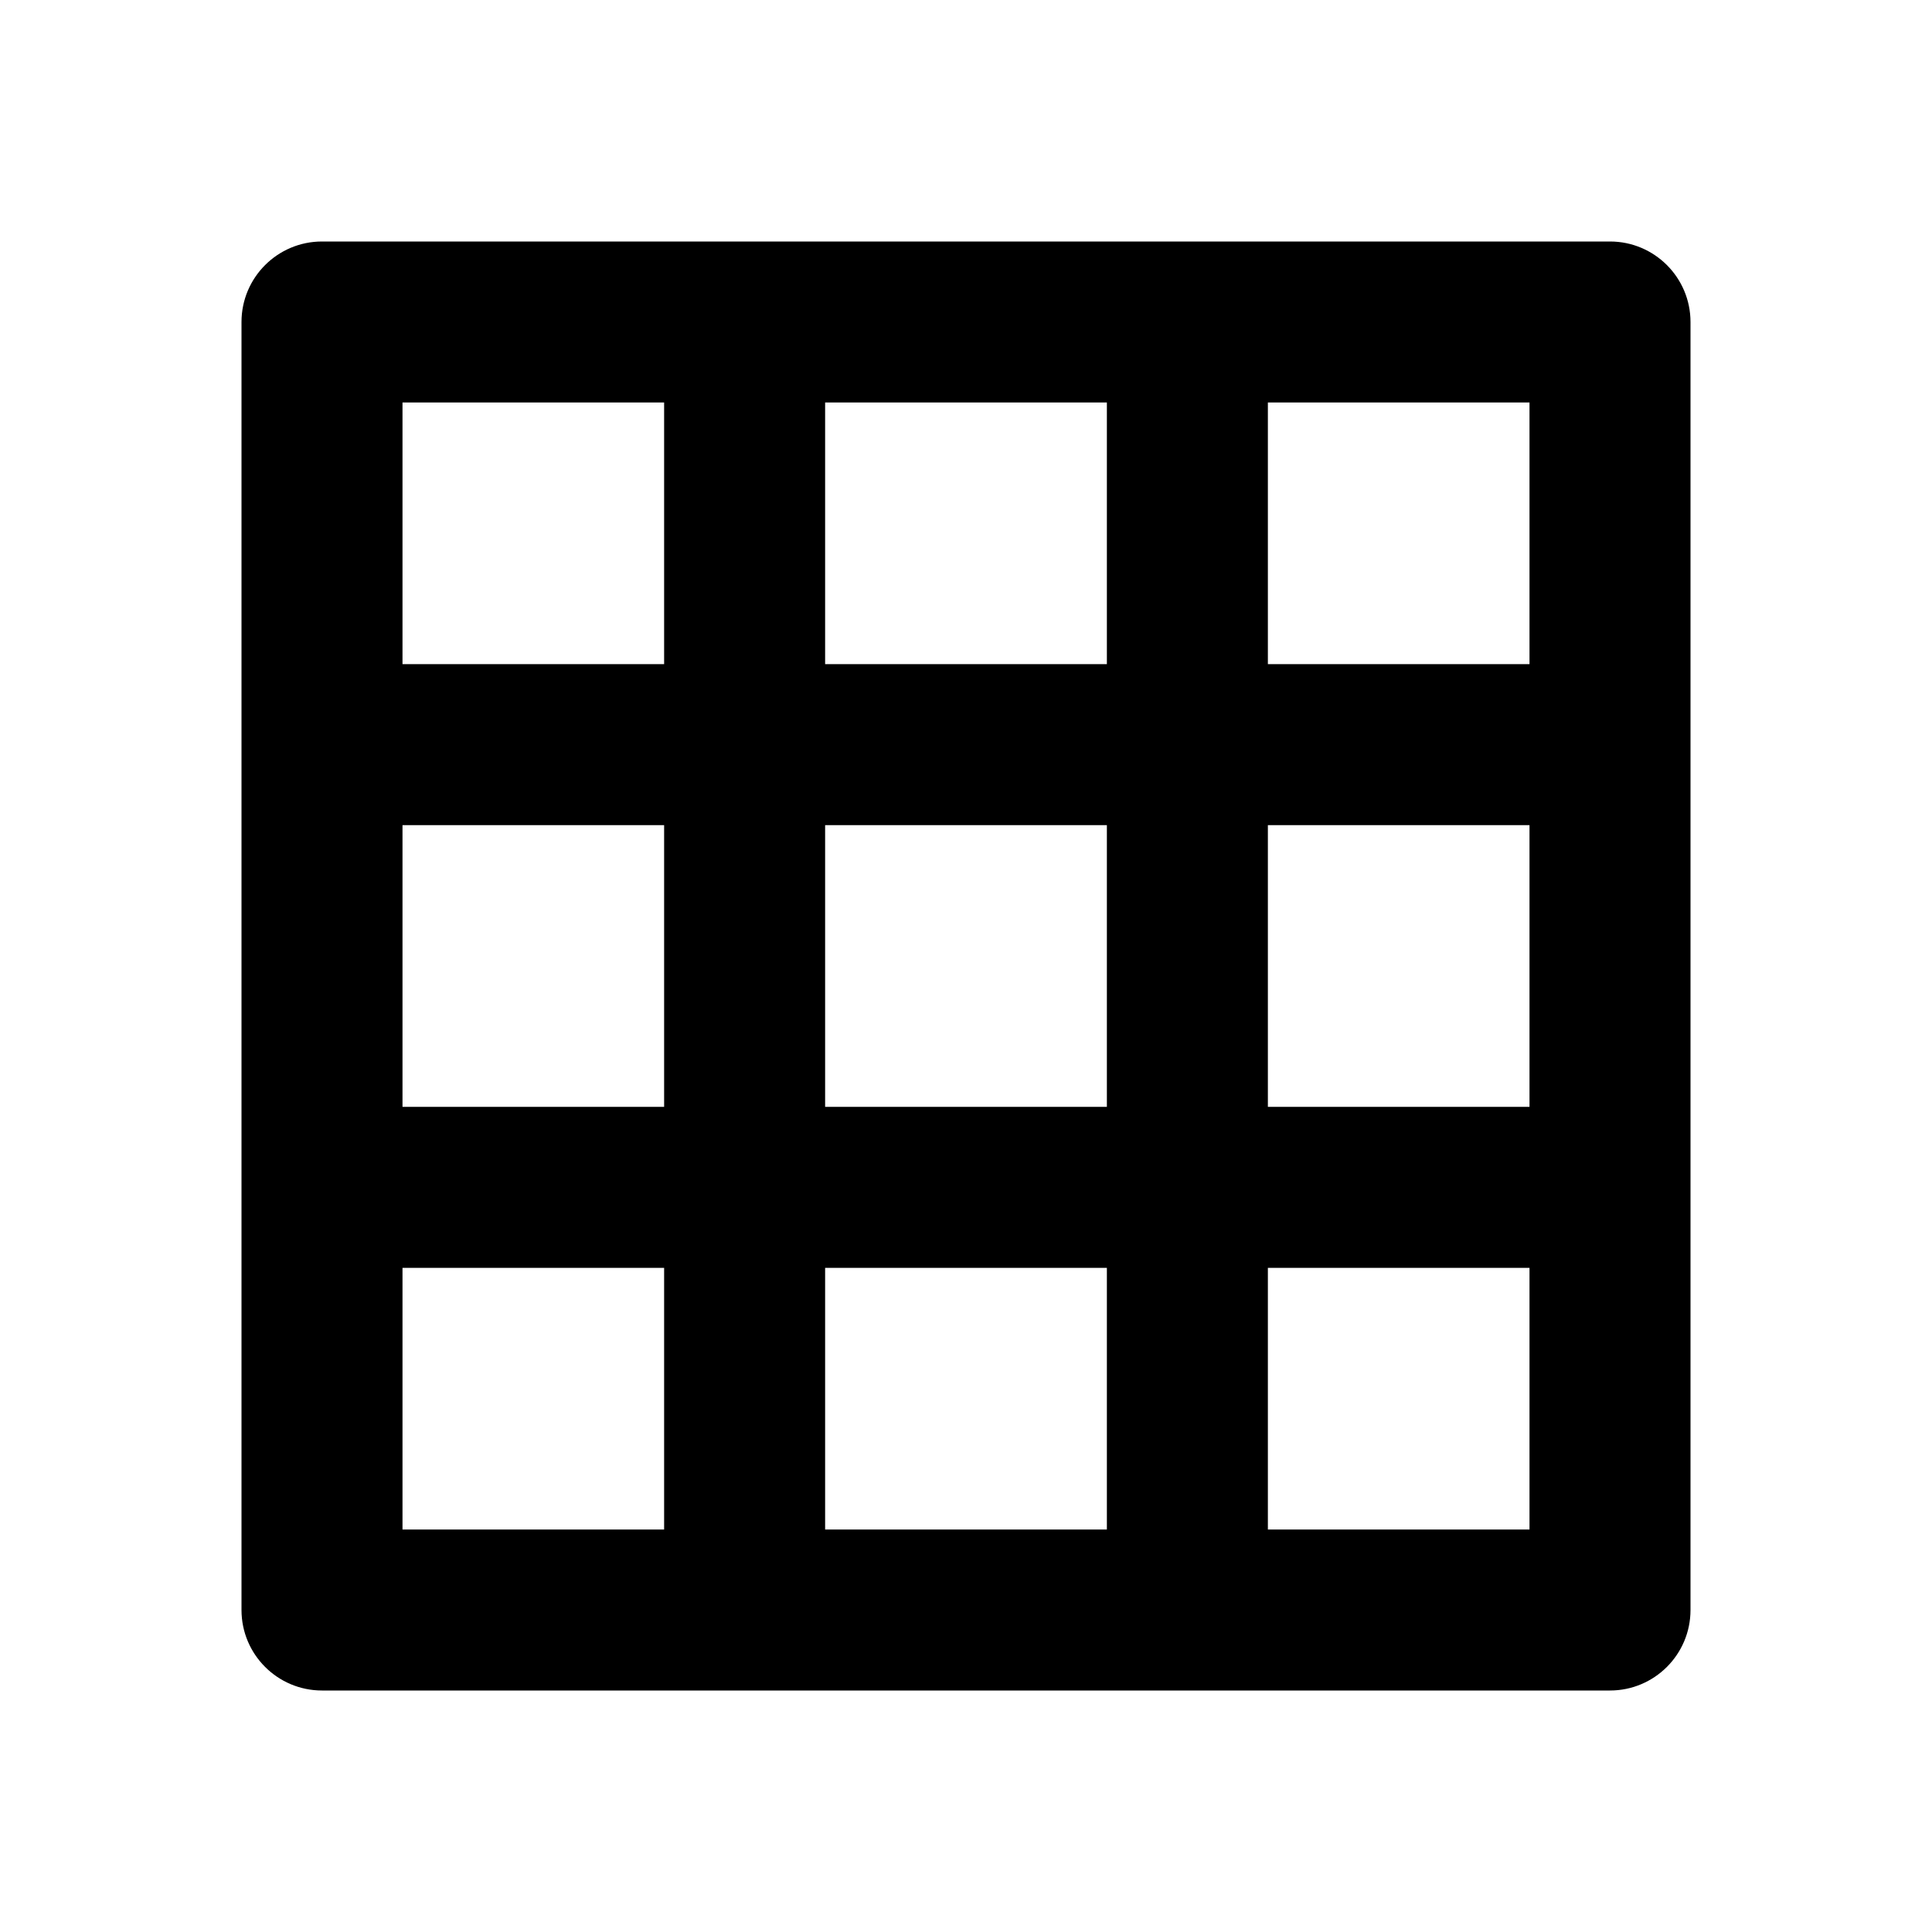
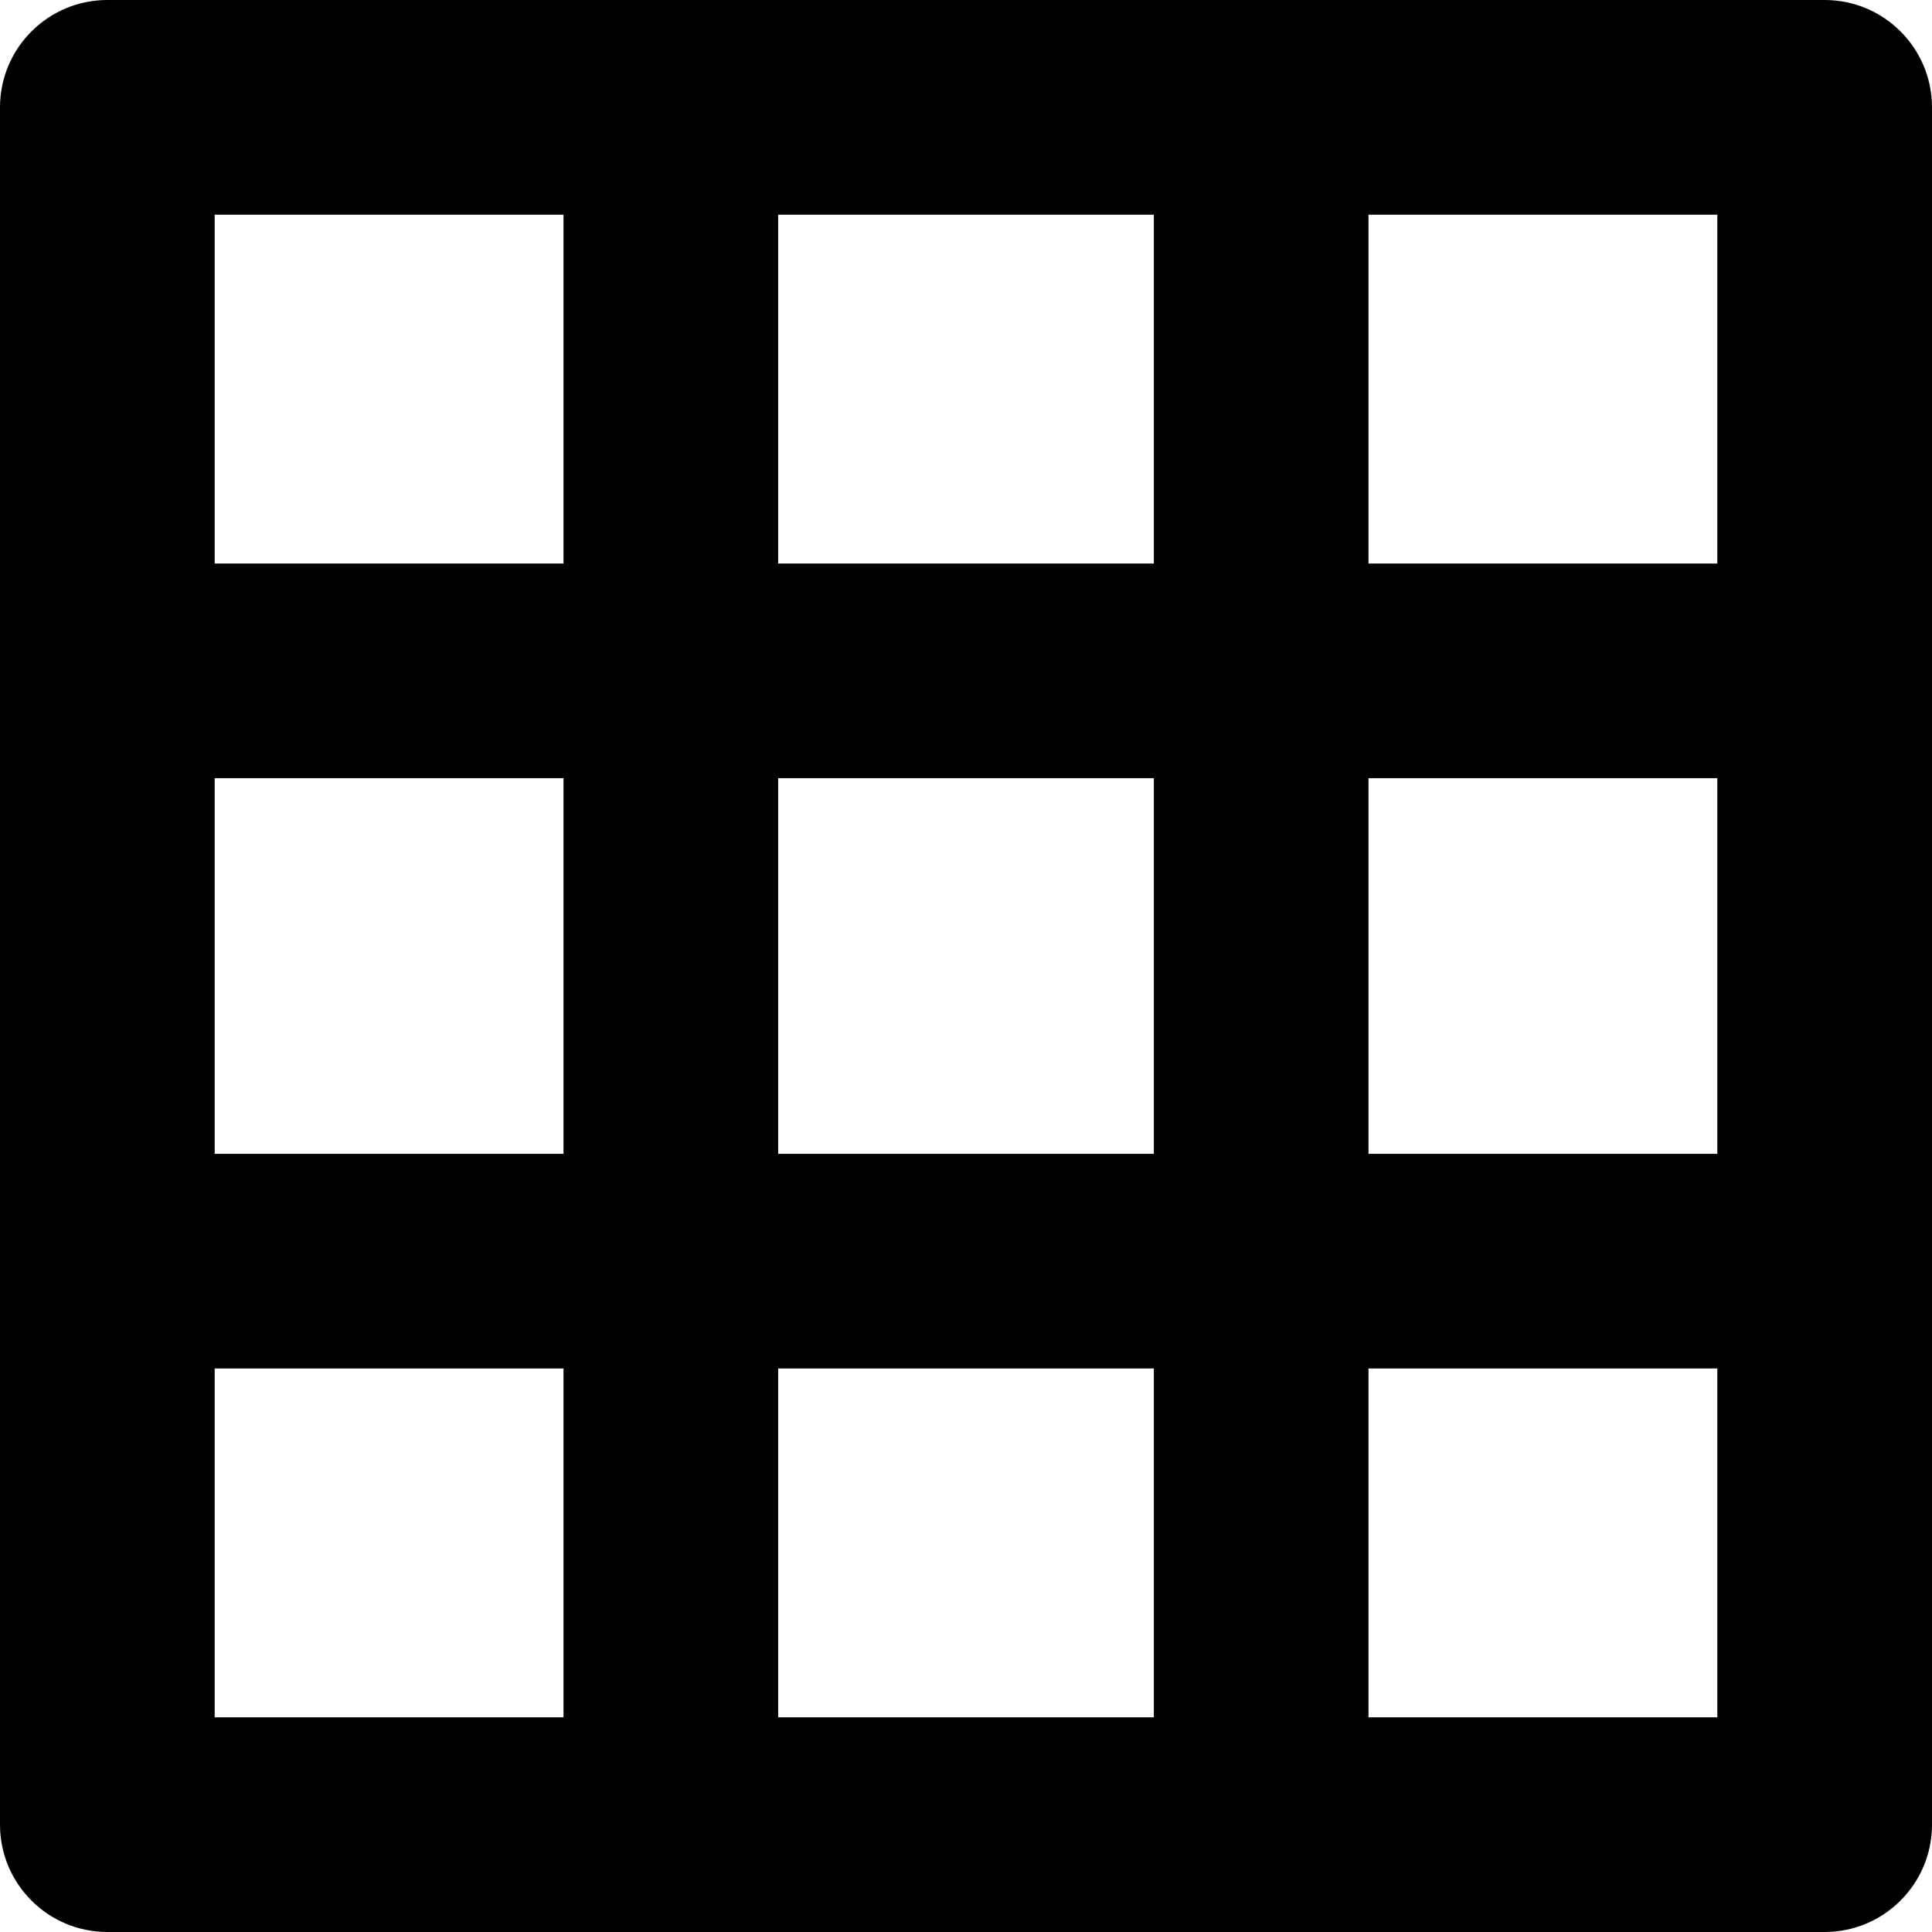
- <svg xmlns="http://www.w3.org/2000/svg" width="24" height="24" viewBox="0 0 24 24" fill="none">
-   <path fill-rule="evenodd" clip-rule="evenodd" d="M5 15.75V19H8.25V15.75H5ZM3 15.75V14.75V9.25V8.25V4C3 3.448 3.448 3 4 3H8.25H9.25H14.75H15.75H20C20.552 3 21 3.448 21 4V8.25V9.25V14.75V15.75V20C21 20.552 20.552 21 20 21H15.75H14.75H9.25H8.25H4C3.448 21 3 20.552 3 20V15.75ZM19 13.75V10.25H15.75V13.75H19ZM15.75 15.75H19V19H15.75V15.75ZM13.75 13.75V10.25H10.25V13.75H13.75ZM10.25 15.75H13.75V19H10.25V15.75ZM8.25 13.75V10.25H5V13.75H8.25ZM5 8.25H8.25V5H5V8.25ZM10.25 8.25H13.75V5H10.25V8.25ZM15.75 8.25H19V5H15.75V8.25Z" fill="black" />
+ <svg xmlns="http://www.w3.org/2000/svg" width="18" height="18" viewBox="0 0 18 18" fill="none">
+   <path fill-rule="evenodd" clip-rule="evenodd" d="M2 12.75V16H5.25V12.75H2ZM0 12.75V11.75V6.25V5.25V1C0 0.448 0.448 0 1 0H5.25H6.25H11.75H12.75H17C17.552 0 18 0.448 18 1V5.25V6.25V11.75V12.75V17C18 17.552 17.552 18 17 18H12.75H11.75H6.25H5.25H1C0.448 18 0 17.552 0 17V12.75ZM16 10.75V7.25H12.75V10.75H16ZM12.75 12.75H16V16H12.75V12.75ZM10.75 10.75V7.25H7.25V10.75H10.75ZM7.25 12.75H10.75V16H7.25V12.75ZM5.25 10.75V7.25H2V10.75H5.25ZM2 5.25H5.25V2H2V5.25ZM7.25 5.25H10.75V2H7.25V5.25ZM12.75 5.25H16V2H12.75V5.25Z" fill="black" />
</svg>
